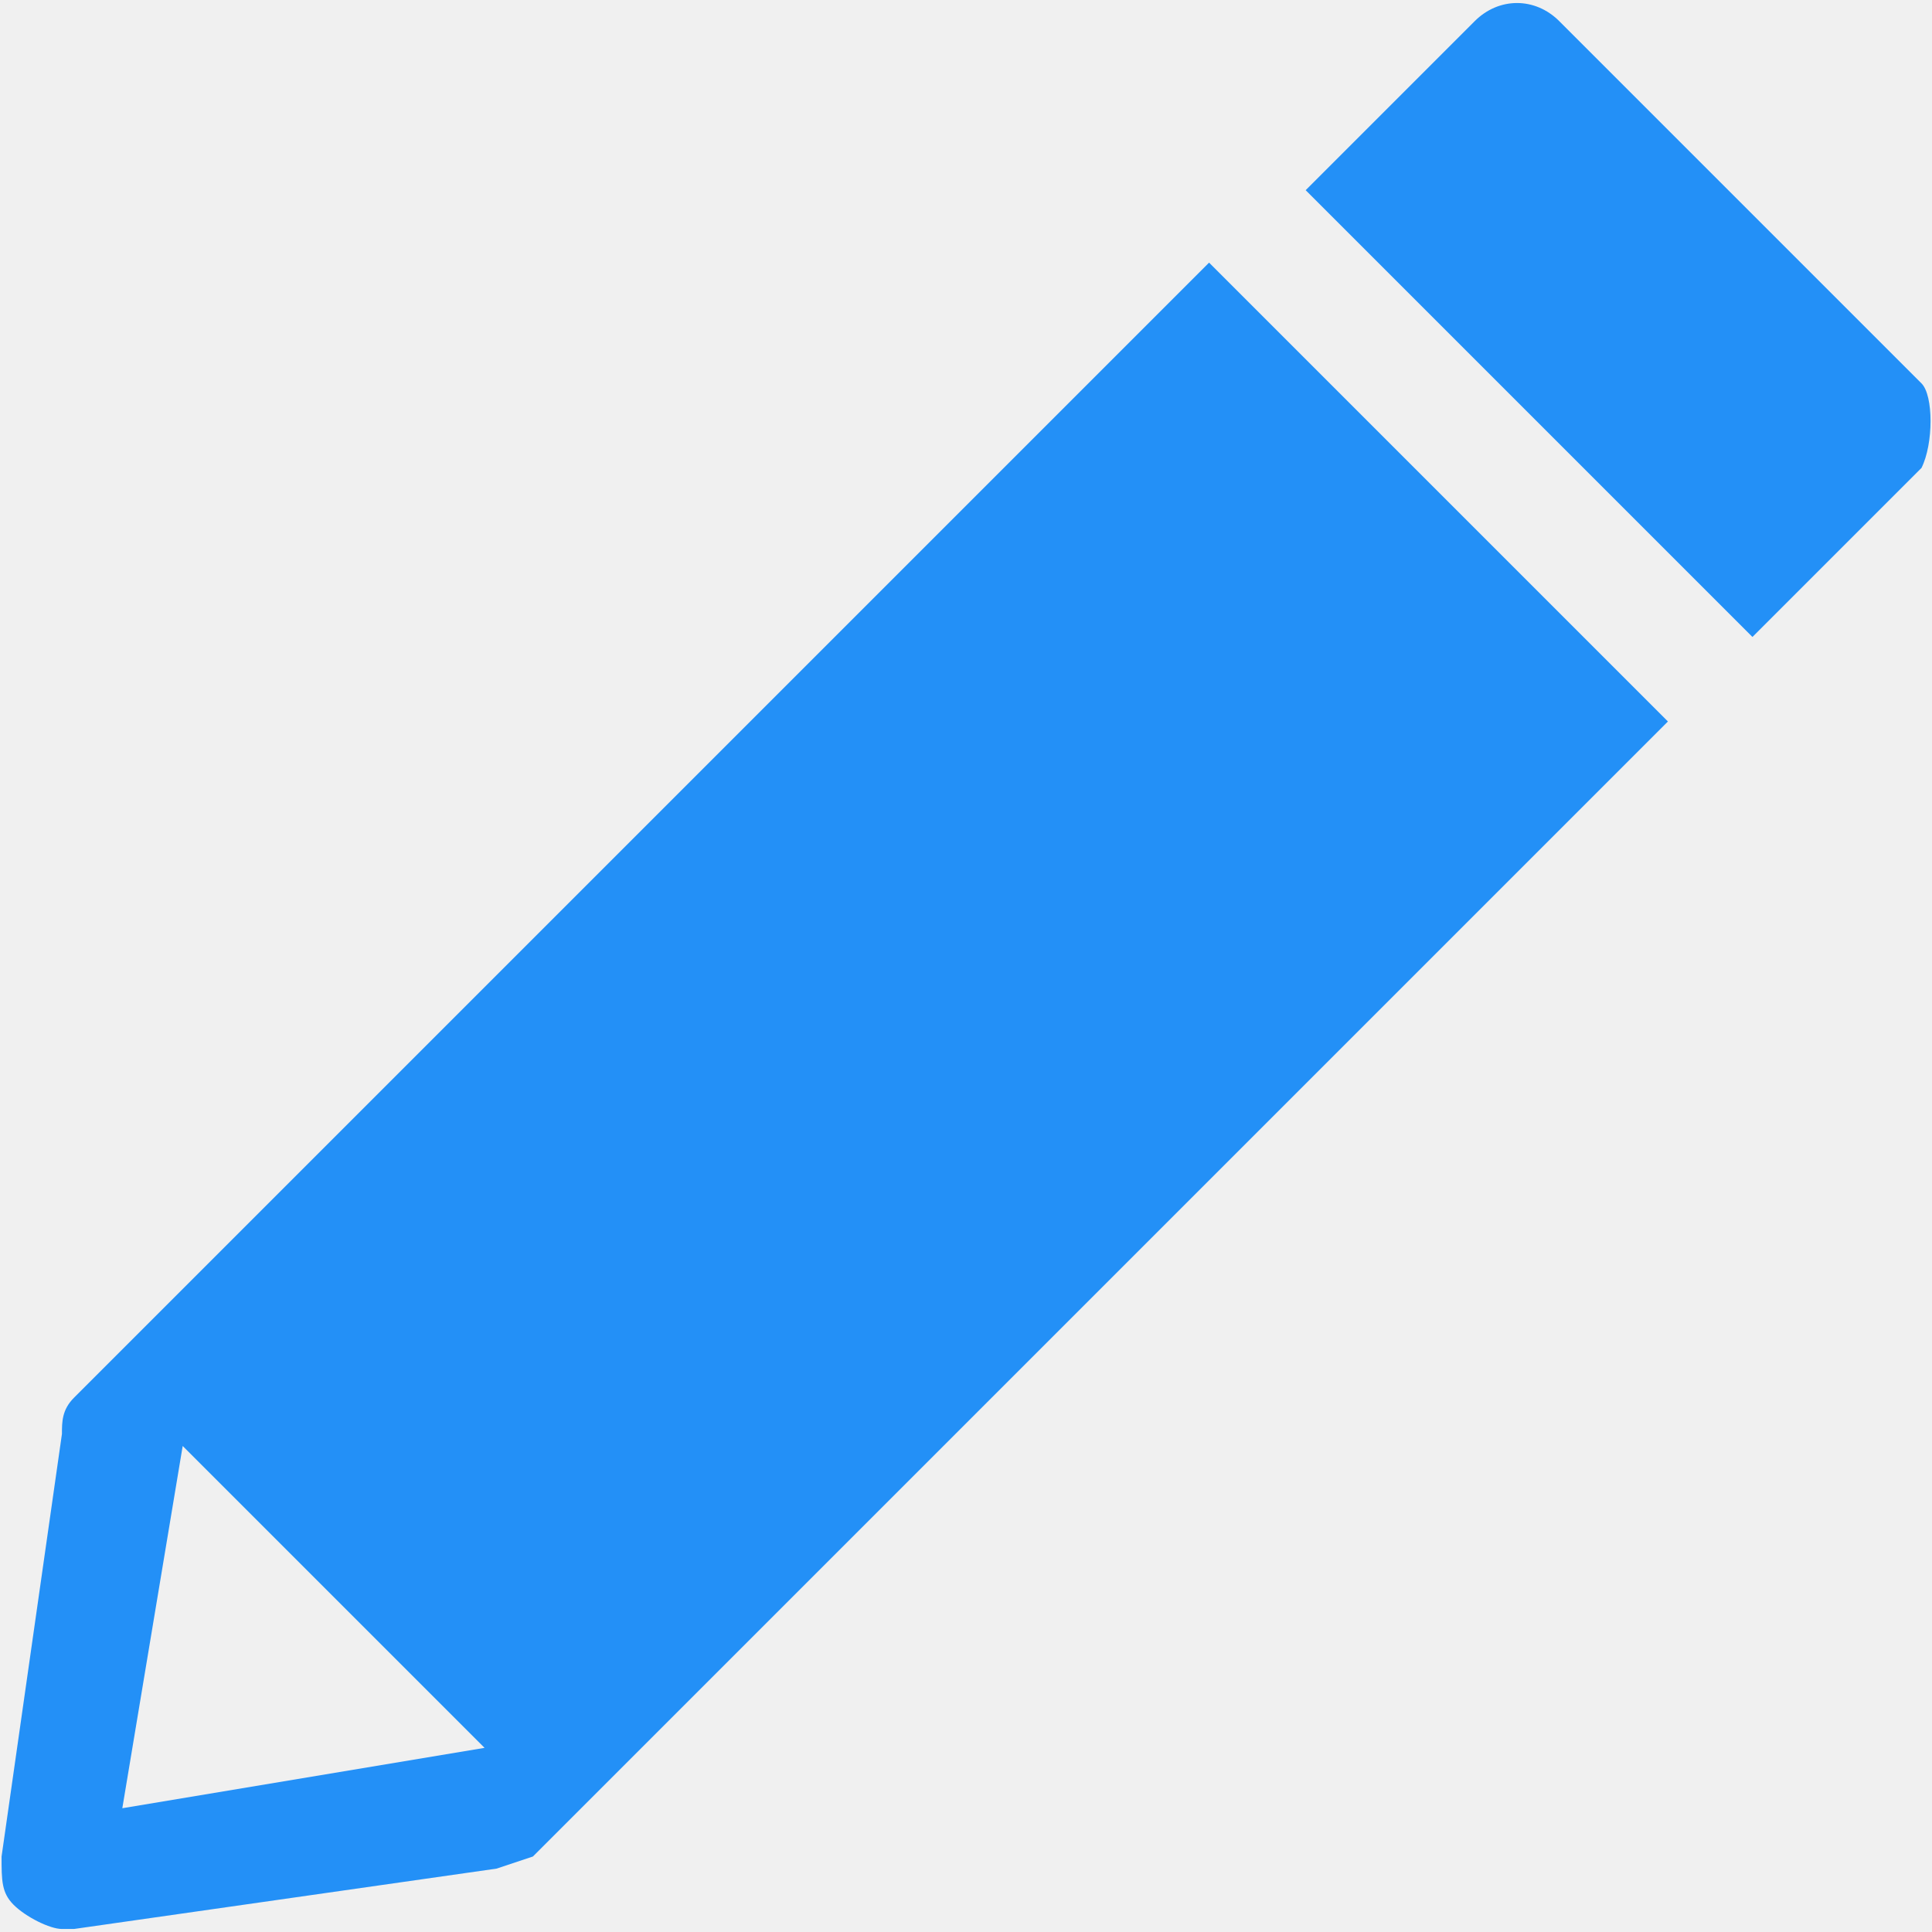
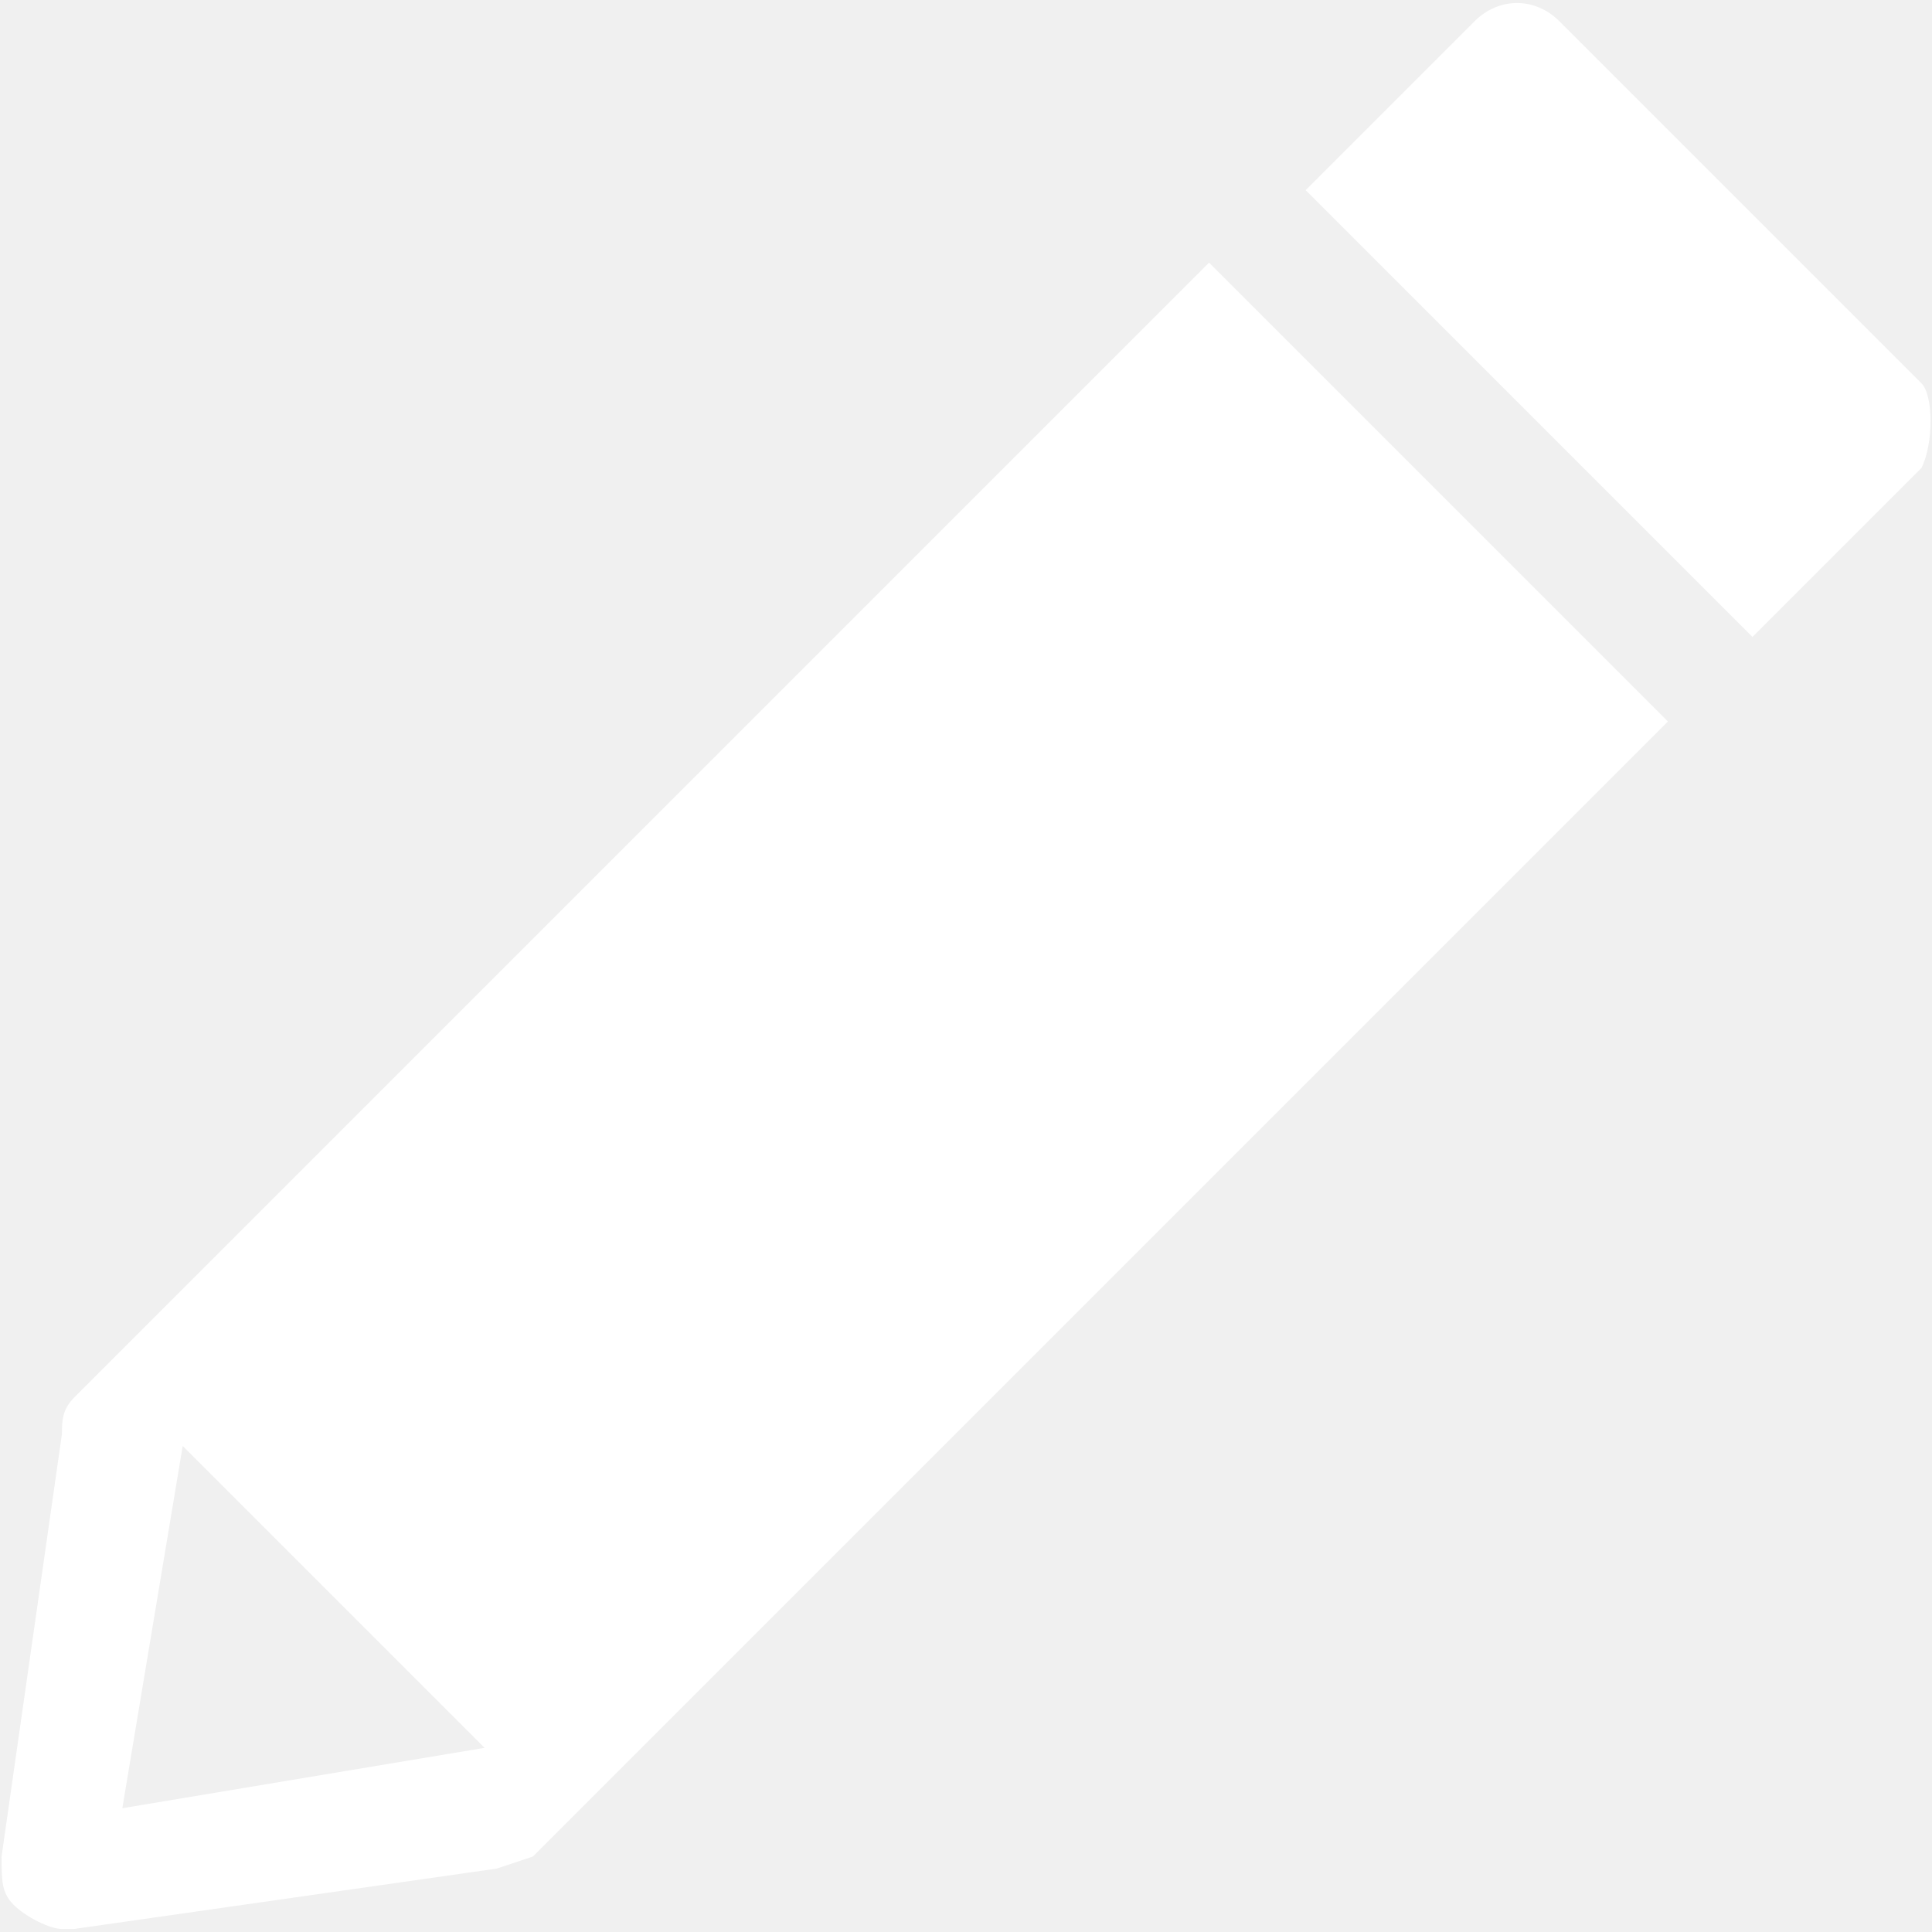
<svg xmlns="http://www.w3.org/2000/svg" width="16" height="16" viewBox="0 0 16 16">
-   <path d="M10.013 2.175l-9.4 9.4c-.1.1-.1.2-.1.3l-.5 3.5c0 .2 0 .3.1.4.1.1.3.2.4.2h.1l3.5-.5.3-.1 9.4-9.4-3.8-3.8zm-9 12.8l.5-3 2.5 2.5-3 .5zm14.9-11.1l-1.4 1.4-3.7-3.7 1.4-1.4c.2-.2.5-.2.7 0l3 3c.1.1.1.5 0 .7z" fill="#2390F7" />
+   <path d="M10.013 2.175l-9.4 9.4c-.1.1-.1.2-.1.3l-.5 3.5c0 .2 0 .3.1.4.1.1.3.2.4.2h.1l3.5-.5.3-.1 9.4-9.4-3.8-3.8zm-9 12.8l.5-3 2.5 2.5-3 .5zm14.9-11.1l-1.4 1.4-3.7-3.7 1.4-1.4c.2-.2.5-.2.7 0l3 3c.1.1.1.5 0 .7z" fill="#FFF" />
</svg>
